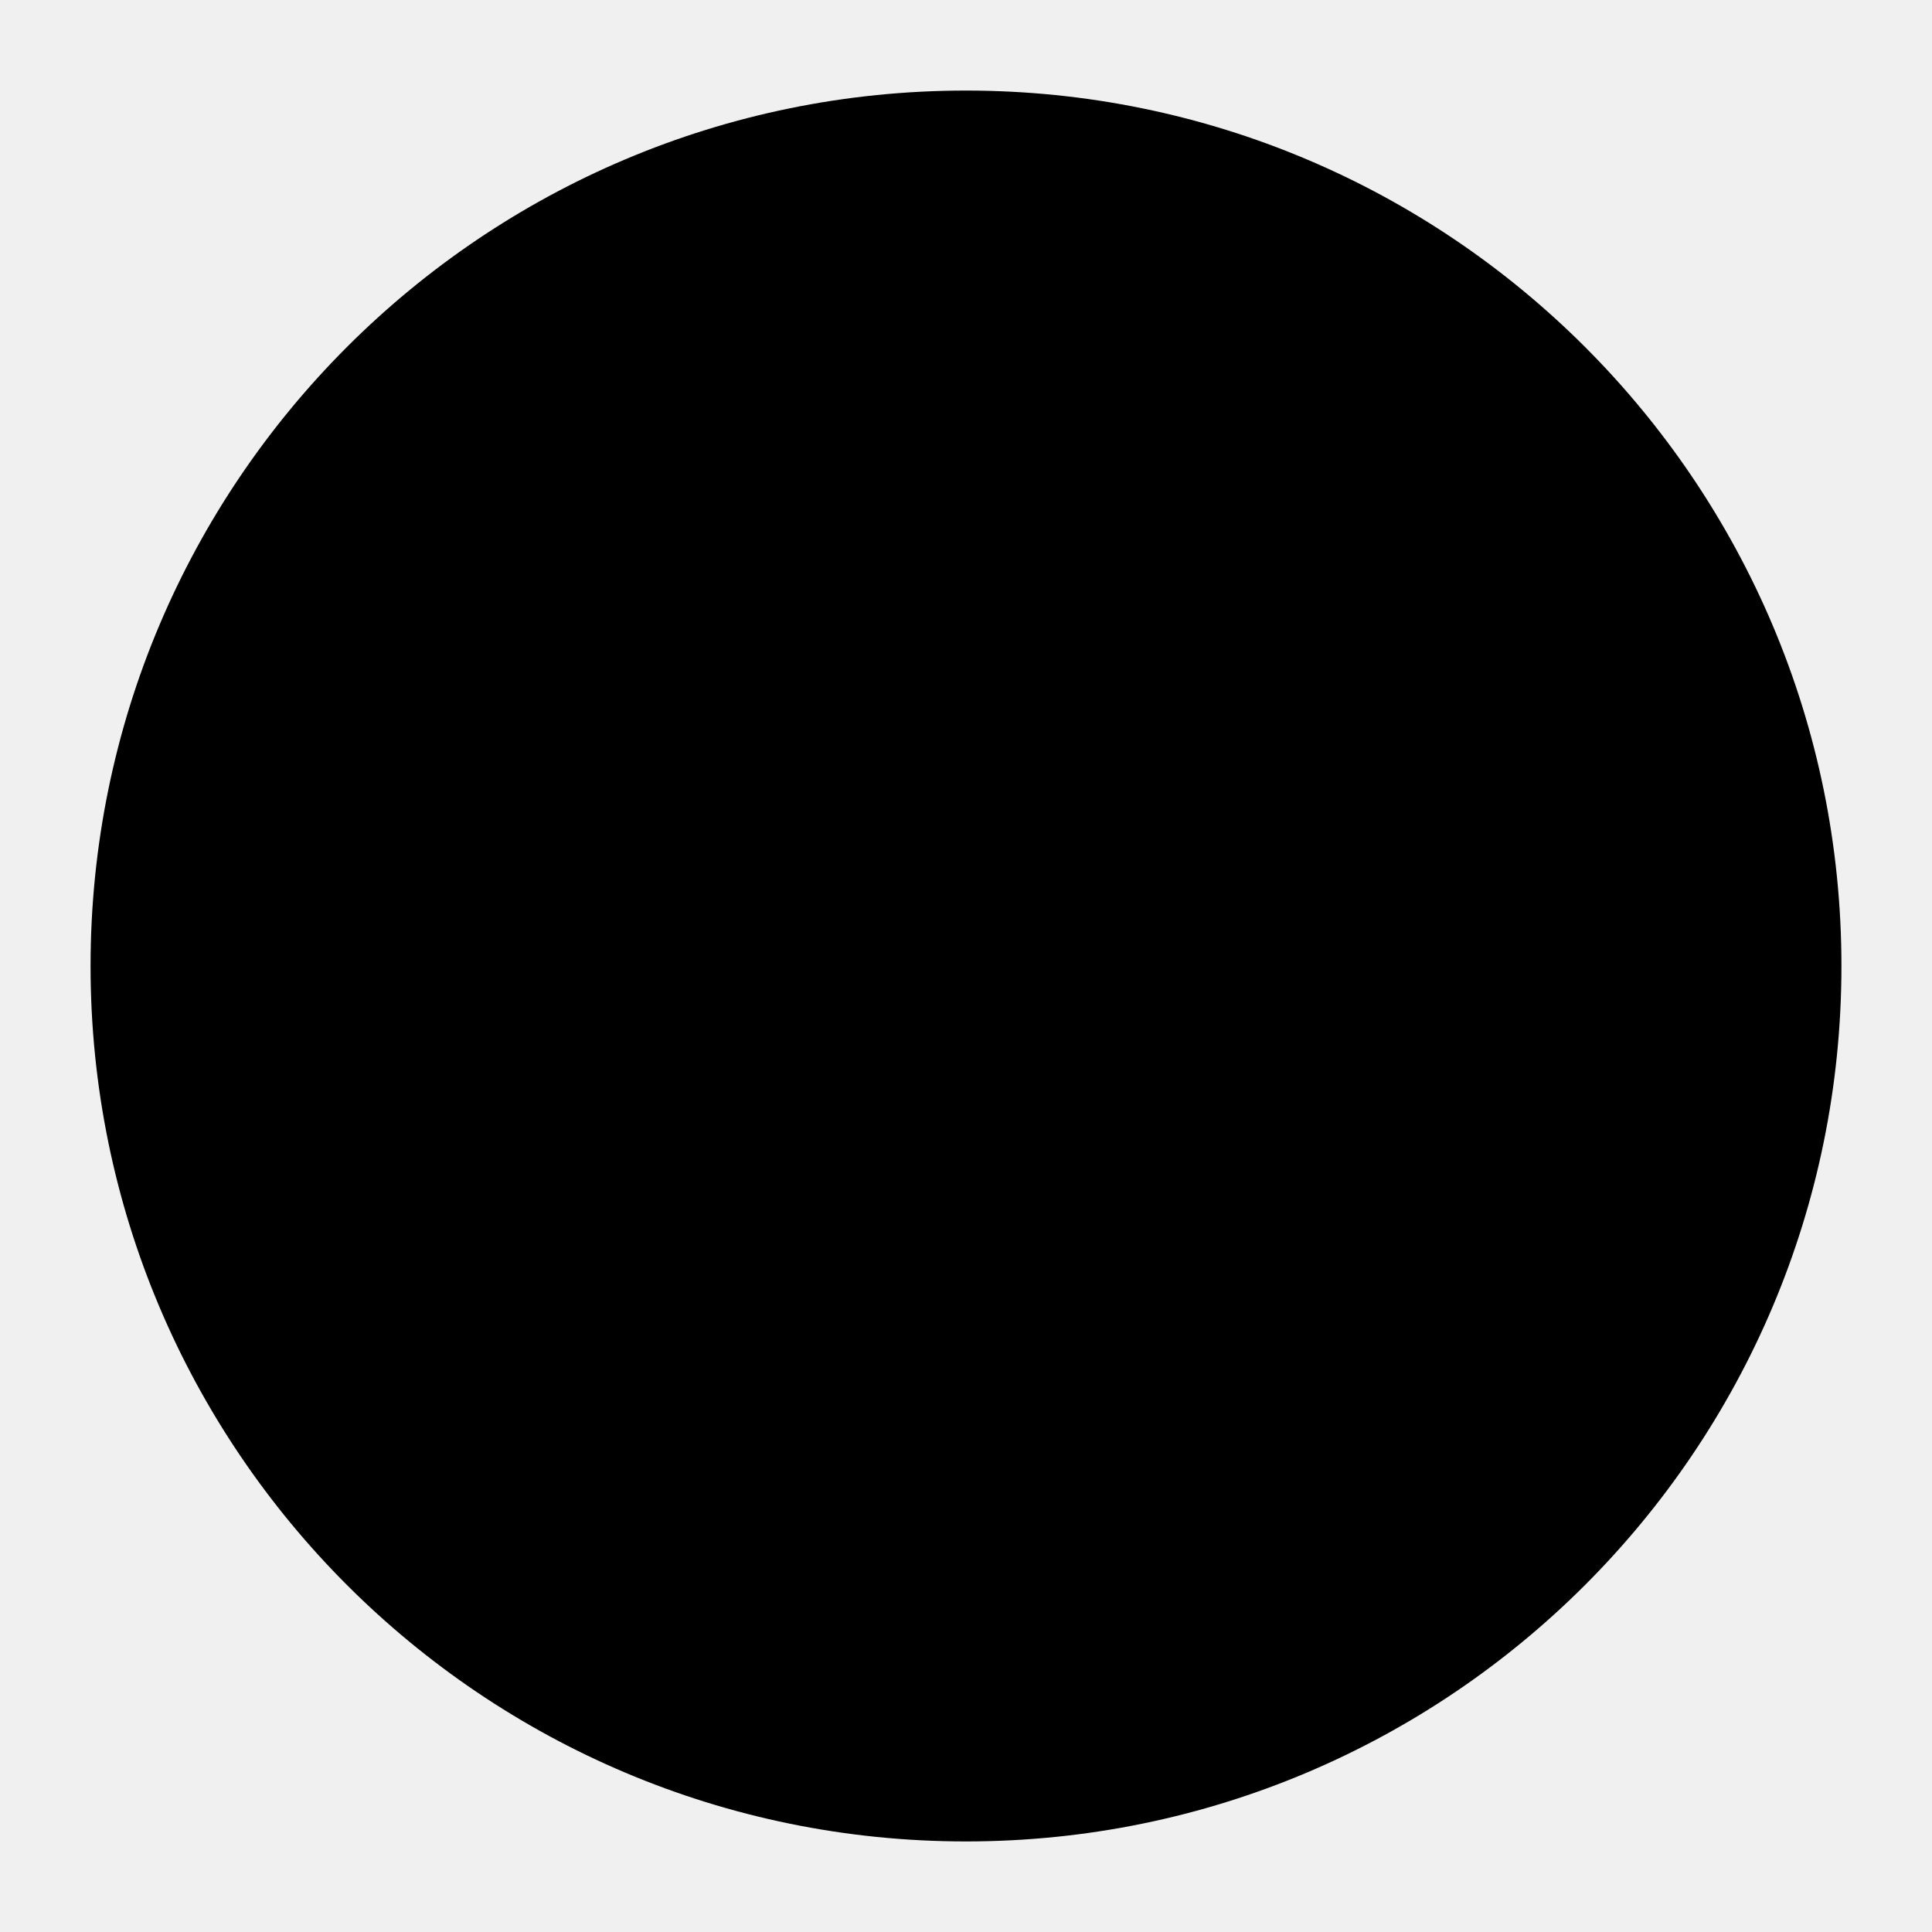
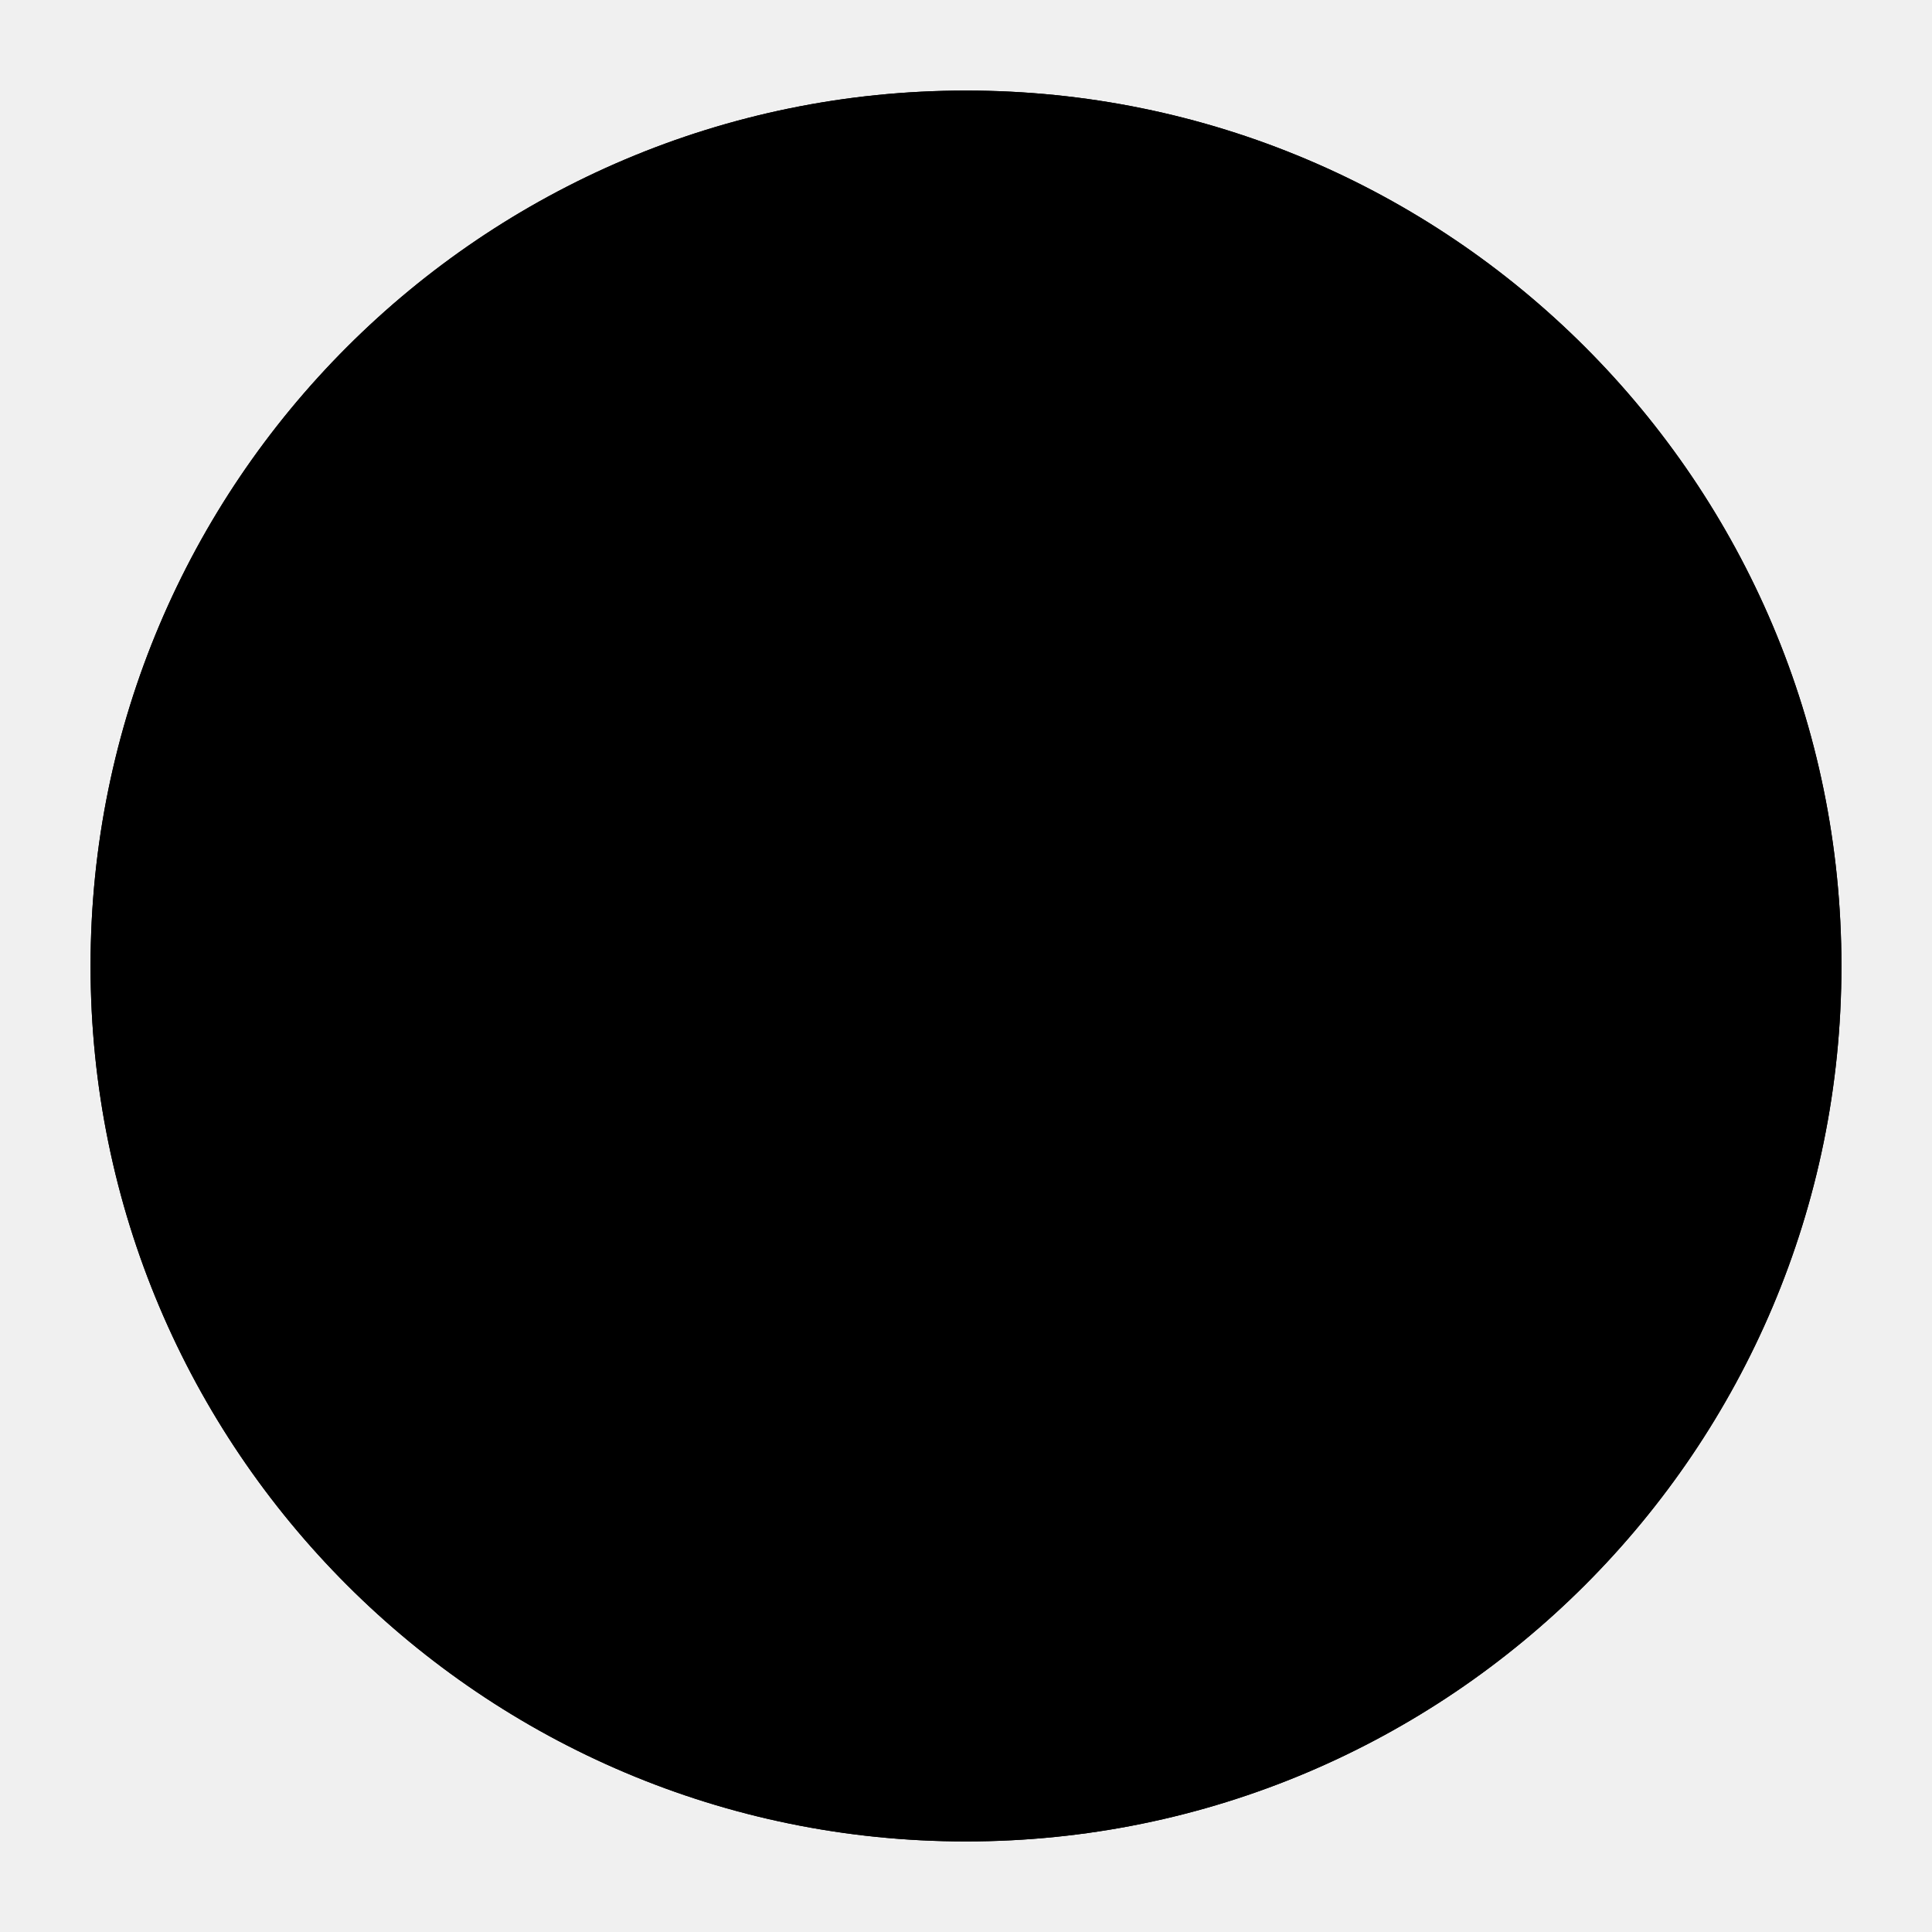
- <svg xmlns="http://www.w3.org/2000/svg" xmlns:ns1="https://www.gtk.org/grappa" width="16" height="16" viewBox="0 0 16 16" ns1:version="1" ns1:state="0" ns1:state-names="waiting checking downloading p1 p2 p3 p4 p5 p6 p7 p8 p9 p10 p11 p12 p13 p14 p15 p16 p17 p18 p19 p20 installing done">
+ <svg xmlns="http://www.w3.org/2000/svg" xmlns:ns1="https://www.gtk.org/grappa" width="16" height="16" viewBox="0 0 16 16" ns1:version="1" ns1:state="0" ns1:state-names="waiting checking downloading p1 p2 p3 p4 p5 p6 p7 p8 p9 p10 p11 p12 p13 p14 p15 p16 p17 p18 p19 p20 installing done failed">
  <circle cx="8" cy="8" r="6.5" fill="none" stroke-width="1.5" stroke-opacity="0.25" ns1:stroke="foreground" />
  <circle cx="5" cy="8" r="1" ns1:fill="foreground" ns1:states="waiting">
    <animate attributeName="fill-opacity" values="0.25;1;0.25" dur="1.2s" repeatCount="indefinite" />
  </circle>
  <circle cx="8" cy="8" r="1" ns1:fill="foreground" ns1:states="waiting">
    <animate attributeName="fill-opacity" values="0.25;1;0.25" dur="1.2s" begin="0.2s" repeatCount="indefinite" />
  </circle>
  <circle cx="11" cy="8" r="1" ns1:fill="foreground" ns1:states="waiting">
    <animate attributeName="fill-opacity" values="0.25;1;0.25" dur="1.2s" begin="0.4s" repeatCount="indefinite" />
  </circle>
  <circle cx="8" cy="8" r="1" fill="none" stroke-width="1.2" ns1:stroke="accent" ns1:states="checking">
    <animate attributeName="r" values="1;6" dur="1.2s" repeatCount="indefinite" />
    <animate attributeName="stroke-opacity" values="1;0" dur="1.2s" repeatCount="indefinite" />
  </circle>
  <circle cx="8" cy="8" r="1.5" ns1:fill="accent" ns1:states="checking" />
  <path d="M 8 4.6 L 8 10.6 M 5.6 8.3 L 8 10.7 L 10.4 8.3" fill="none" stroke-width="1.4" stroke-linecap="round" stroke-linejoin="round" ns1:stroke="accent" ns1:states="downloading p1 p2 p3 p4 p5 p6 p7 p8 p9 p10 p11 p12 p13 p14 p15 p16 p17 p18 p19 p20">
    <animateTransform attributeName="transform" type="translate" values="0 -0.8;0 0.8;0 -0.8" dur="1s" repeatCount="indefinite" />
  </path>
  <path d="M 8.00 1.50 A 6.5 6.5 0 0 1 10.01 1.82" fill="none" stroke-width="1.5" ns1:stroke="accent" ns1:states="p1 p2 p3 p4 p5 p6 p7 p8 p9 p10 p11 p12 p13 p14 p15 p16 p17 p18 p19 p20 installing done" />
  <path d="M 10.01 1.82 A 6.5 6.5 0 0 1 11.82 2.74" fill="none" stroke-width="1.5" ns1:stroke="accent" ns1:states="p2 p3 p4 p5 p6 p7 p8 p9 p10 p11 p12 p13 p14 p15 p16 p17 p18 p19 p20 installing done" />
  <path d="M 11.82 2.74 A 6.5 6.5 0 0 1 13.26 4.18" fill="none" stroke-width="1.5" ns1:stroke="accent" ns1:states="p3 p4 p5 p6 p7 p8 p9 p10 p11 p12 p13 p14 p15 p16 p17 p18 p19 p20 installing done" />
  <path d="M 13.26 4.18 A 6.5 6.5 0 0 1 14.18 5.99" fill="none" stroke-width="1.5" ns1:stroke="accent" ns1:states="p4 p5 p6 p7 p8 p9 p10 p11 p12 p13 p14 p15 p16 p17 p18 p19 p20 installing done" />
  <path d="M 14.18 5.99 A 6.5 6.5 0 0 1 14.50 8.00" fill="none" stroke-width="1.5" ns1:stroke="accent" ns1:states="p5 p6 p7 p8 p9 p10 p11 p12 p13 p14 p15 p16 p17 p18 p19 p20 installing done" />
  <path d="M 14.50 8.00 A 6.5 6.5 0 0 1 14.18 10.01" fill="none" stroke-width="1.5" ns1:stroke="accent" ns1:states="p6 p7 p8 p9 p10 p11 p12 p13 p14 p15 p16 p17 p18 p19 p20 installing done" />
  <path d="M 14.18 10.01 A 6.5 6.5 0 0 1 13.26 11.82" fill="none" stroke-width="1.5" ns1:stroke="accent" ns1:states="p7 p8 p9 p10 p11 p12 p13 p14 p15 p16 p17 p18 p19 p20 installing done" />
  <path d="M 13.26 11.82 A 6.5 6.5 0 0 1 11.82 13.26" fill="none" stroke-width="1.5" ns1:stroke="accent" ns1:states="p8 p9 p10 p11 p12 p13 p14 p15 p16 p17 p18 p19 p20 installing done" />
  <path d="M 11.82 13.26 A 6.5 6.5 0 0 1 10.01 14.18" fill="none" stroke-width="1.5" ns1:stroke="accent" ns1:states="p9 p10 p11 p12 p13 p14 p15 p16 p17 p18 p19 p20 installing done" />
  <path d="M 10.01 14.18 A 6.5 6.5 0 0 1 8.00 14.50" fill="none" stroke-width="1.5" ns1:stroke="accent" ns1:states="p10 p11 p12 p13 p14 p15 p16 p17 p18 p19 p20 installing done" />
  <path d="M 8.00 14.50 A 6.5 6.5 0 0 1 5.99 14.18" fill="none" stroke-width="1.5" ns1:stroke="accent" ns1:states="p11 p12 p13 p14 p15 p16 p17 p18 p19 p20 installing done" />
  <path d="M 5.99 14.18 A 6.5 6.5 0 0 1 4.18 13.26" fill="none" stroke-width="1.5" ns1:stroke="accent" ns1:states="p12 p13 p14 p15 p16 p17 p18 p19 p20 installing done" />
  <path d="M 4.18 13.26 A 6.5 6.5 0 0 1 2.74 11.82" fill="none" stroke-width="1.5" ns1:stroke="accent" ns1:states="p13 p14 p15 p16 p17 p18 p19 p20 installing done" />
  <path d="M 2.74 11.82 A 6.5 6.5 0 0 1 1.82 10.01" fill="none" stroke-width="1.5" ns1:stroke="accent" ns1:states="p14 p15 p16 p17 p18 p19 p20 installing done" />
  <path d="M 1.82 10.01 A 6.5 6.5 0 0 1 1.50 8.00" fill="none" stroke-width="1.5" ns1:stroke="accent" ns1:states="p15 p16 p17 p18 p19 p20 installing done" />
  <path d="M 1.50 8.00 A 6.5 6.5 0 0 1 1.82 5.99" fill="none" stroke-width="1.5" ns1:stroke="accent" ns1:states="p16 p17 p18 p19 p20 installing done" />
  <path d="M 1.82 5.99 A 6.5 6.5 0 0 1 2.74 4.18" fill="none" stroke-width="1.5" ns1:stroke="accent" ns1:states="p17 p18 p19 p20 installing done" />
  <path d="M 2.74 4.18 A 6.5 6.5 0 0 1 4.18 2.74" fill="none" stroke-width="1.5" ns1:stroke="accent" ns1:states="p18 p19 p20 installing done" />
  <path d="M 4.18 2.74 A 6.5 6.5 0 0 1 5.99 1.82" fill="none" stroke-width="1.5" ns1:stroke="accent" ns1:states="p19 p20 installing done" />
  <path d="M 5.99 1.82 A 6.5 6.5 0 0 1 8.00 1.50" fill="none" stroke-width="1.5" ns1:stroke="accent" ns1:states="p20 installing done" />
  <circle cx="8" cy="8" r="2" ns1:fill="accent" ns1:states="installing">
    <animate attributeName="r" values="1.5;3;1.5" dur="1s" repeatCount="indefinite" />
  </circle>
  <circle cx="8" cy="8" r="7.25" ns1:fill="success" ns1:states="done">
    <animate attributeName="r" from="2" to="7.25" dur="250ms" begin="gpa:states(done).begin" fill="freeze" />
  </circle>
  <path d="M 4.7 8.3 L 7 10.5 L 11.3 5.8" fill="none" stroke-width="1.6" stroke-linecap="round" stroke-linejoin="round" pathLength="1" stroke-dasharray="1" ns1:stroke="#ffffff" ns1:states="done">
    <animate attributeName="stroke-dashoffset" values="1;1;0" keyTimes="0;0.4;1" dur="550ms" begin="gpa:states(done).begin" fill="freeze" />
  </path>
+   <circle cx="8" cy="8" r="7.25" ns1:fill="warning" ns1:states="failed">
+     <animate attributeName="r" from="2" to="7.25" dur="250ms" begin="gpa:states(failed).begin" fill="freeze" />
+   </circle>
+   <path d="M 8 4.2 L 8 8.8" fill="none" stroke-width="1.6" stroke-linecap="round" pathLength="1" stroke-dasharray="1" ns1:stroke="#1c1c1c" ns1:states="failed">
+     <animate attributeName="stroke-dashoffset" values="1;1;0" keyTimes="0;0.4;1" dur="450ms" begin="gpa:states(failed).begin" fill="freeze" />
+   </path>
+   <circle cx="8" cy="11.4" r="0.9" ns1:fill="#1c1c1c" ns1:states="failed" />
</svg>
